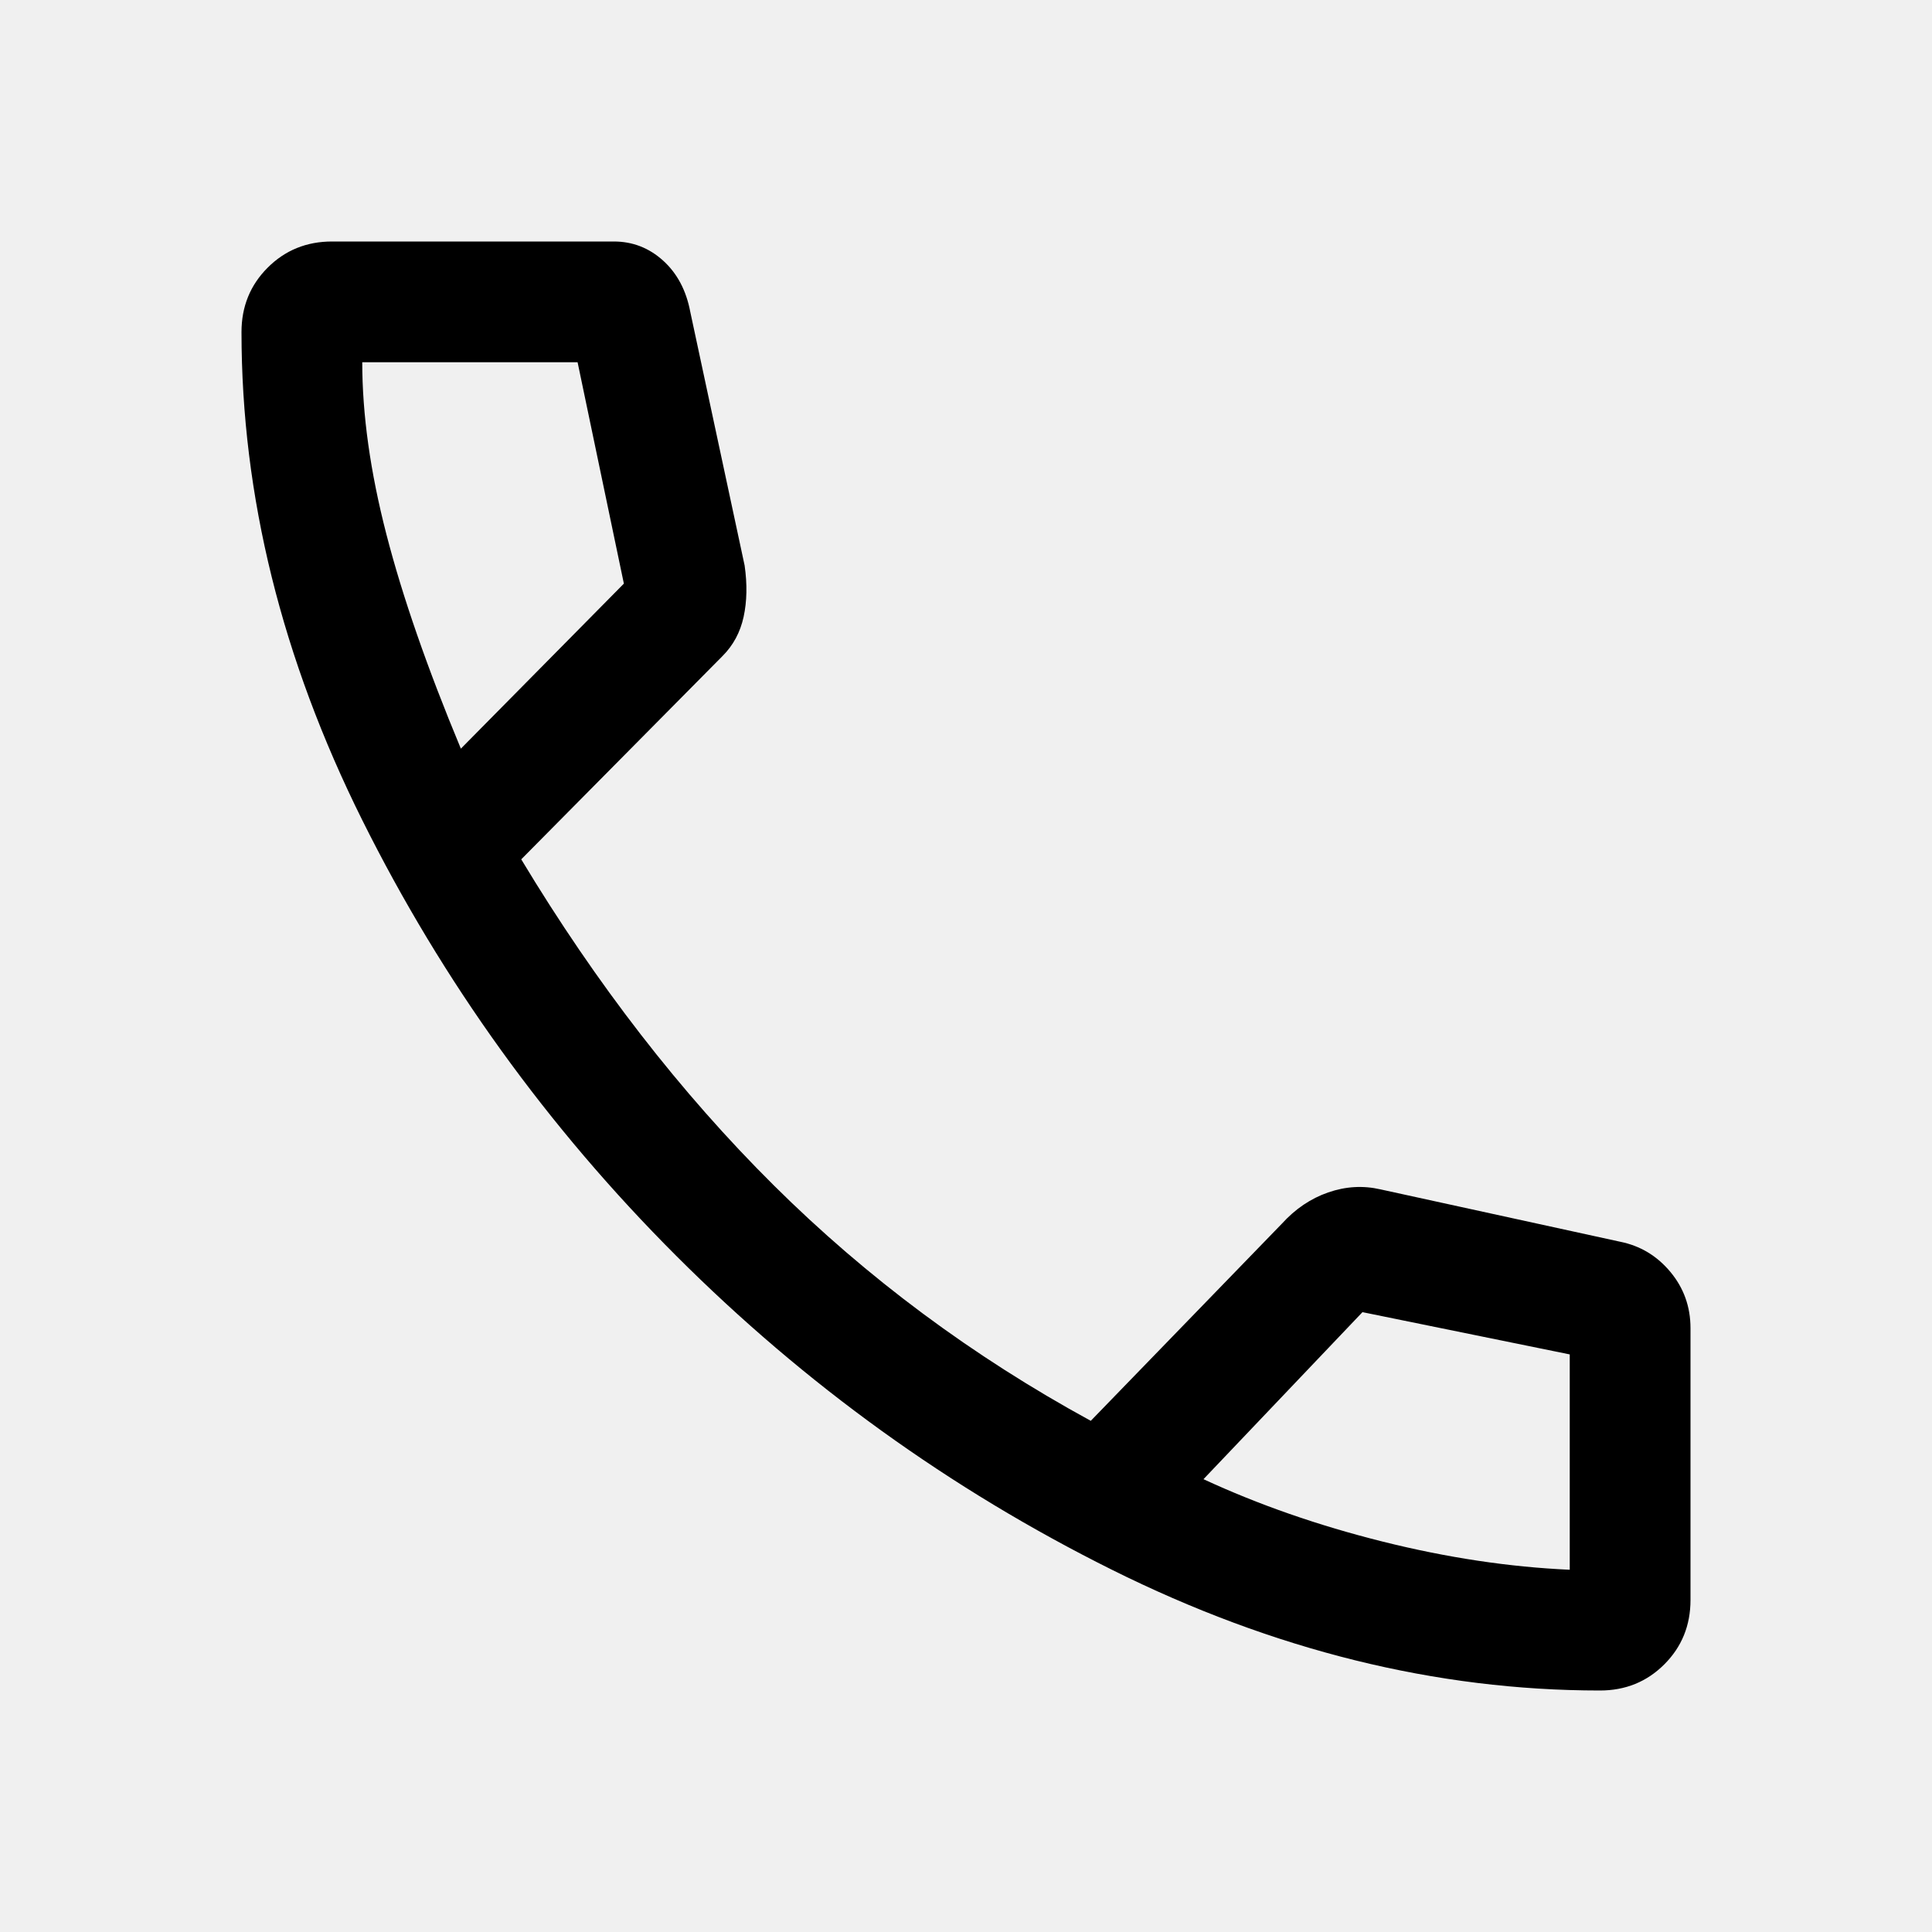
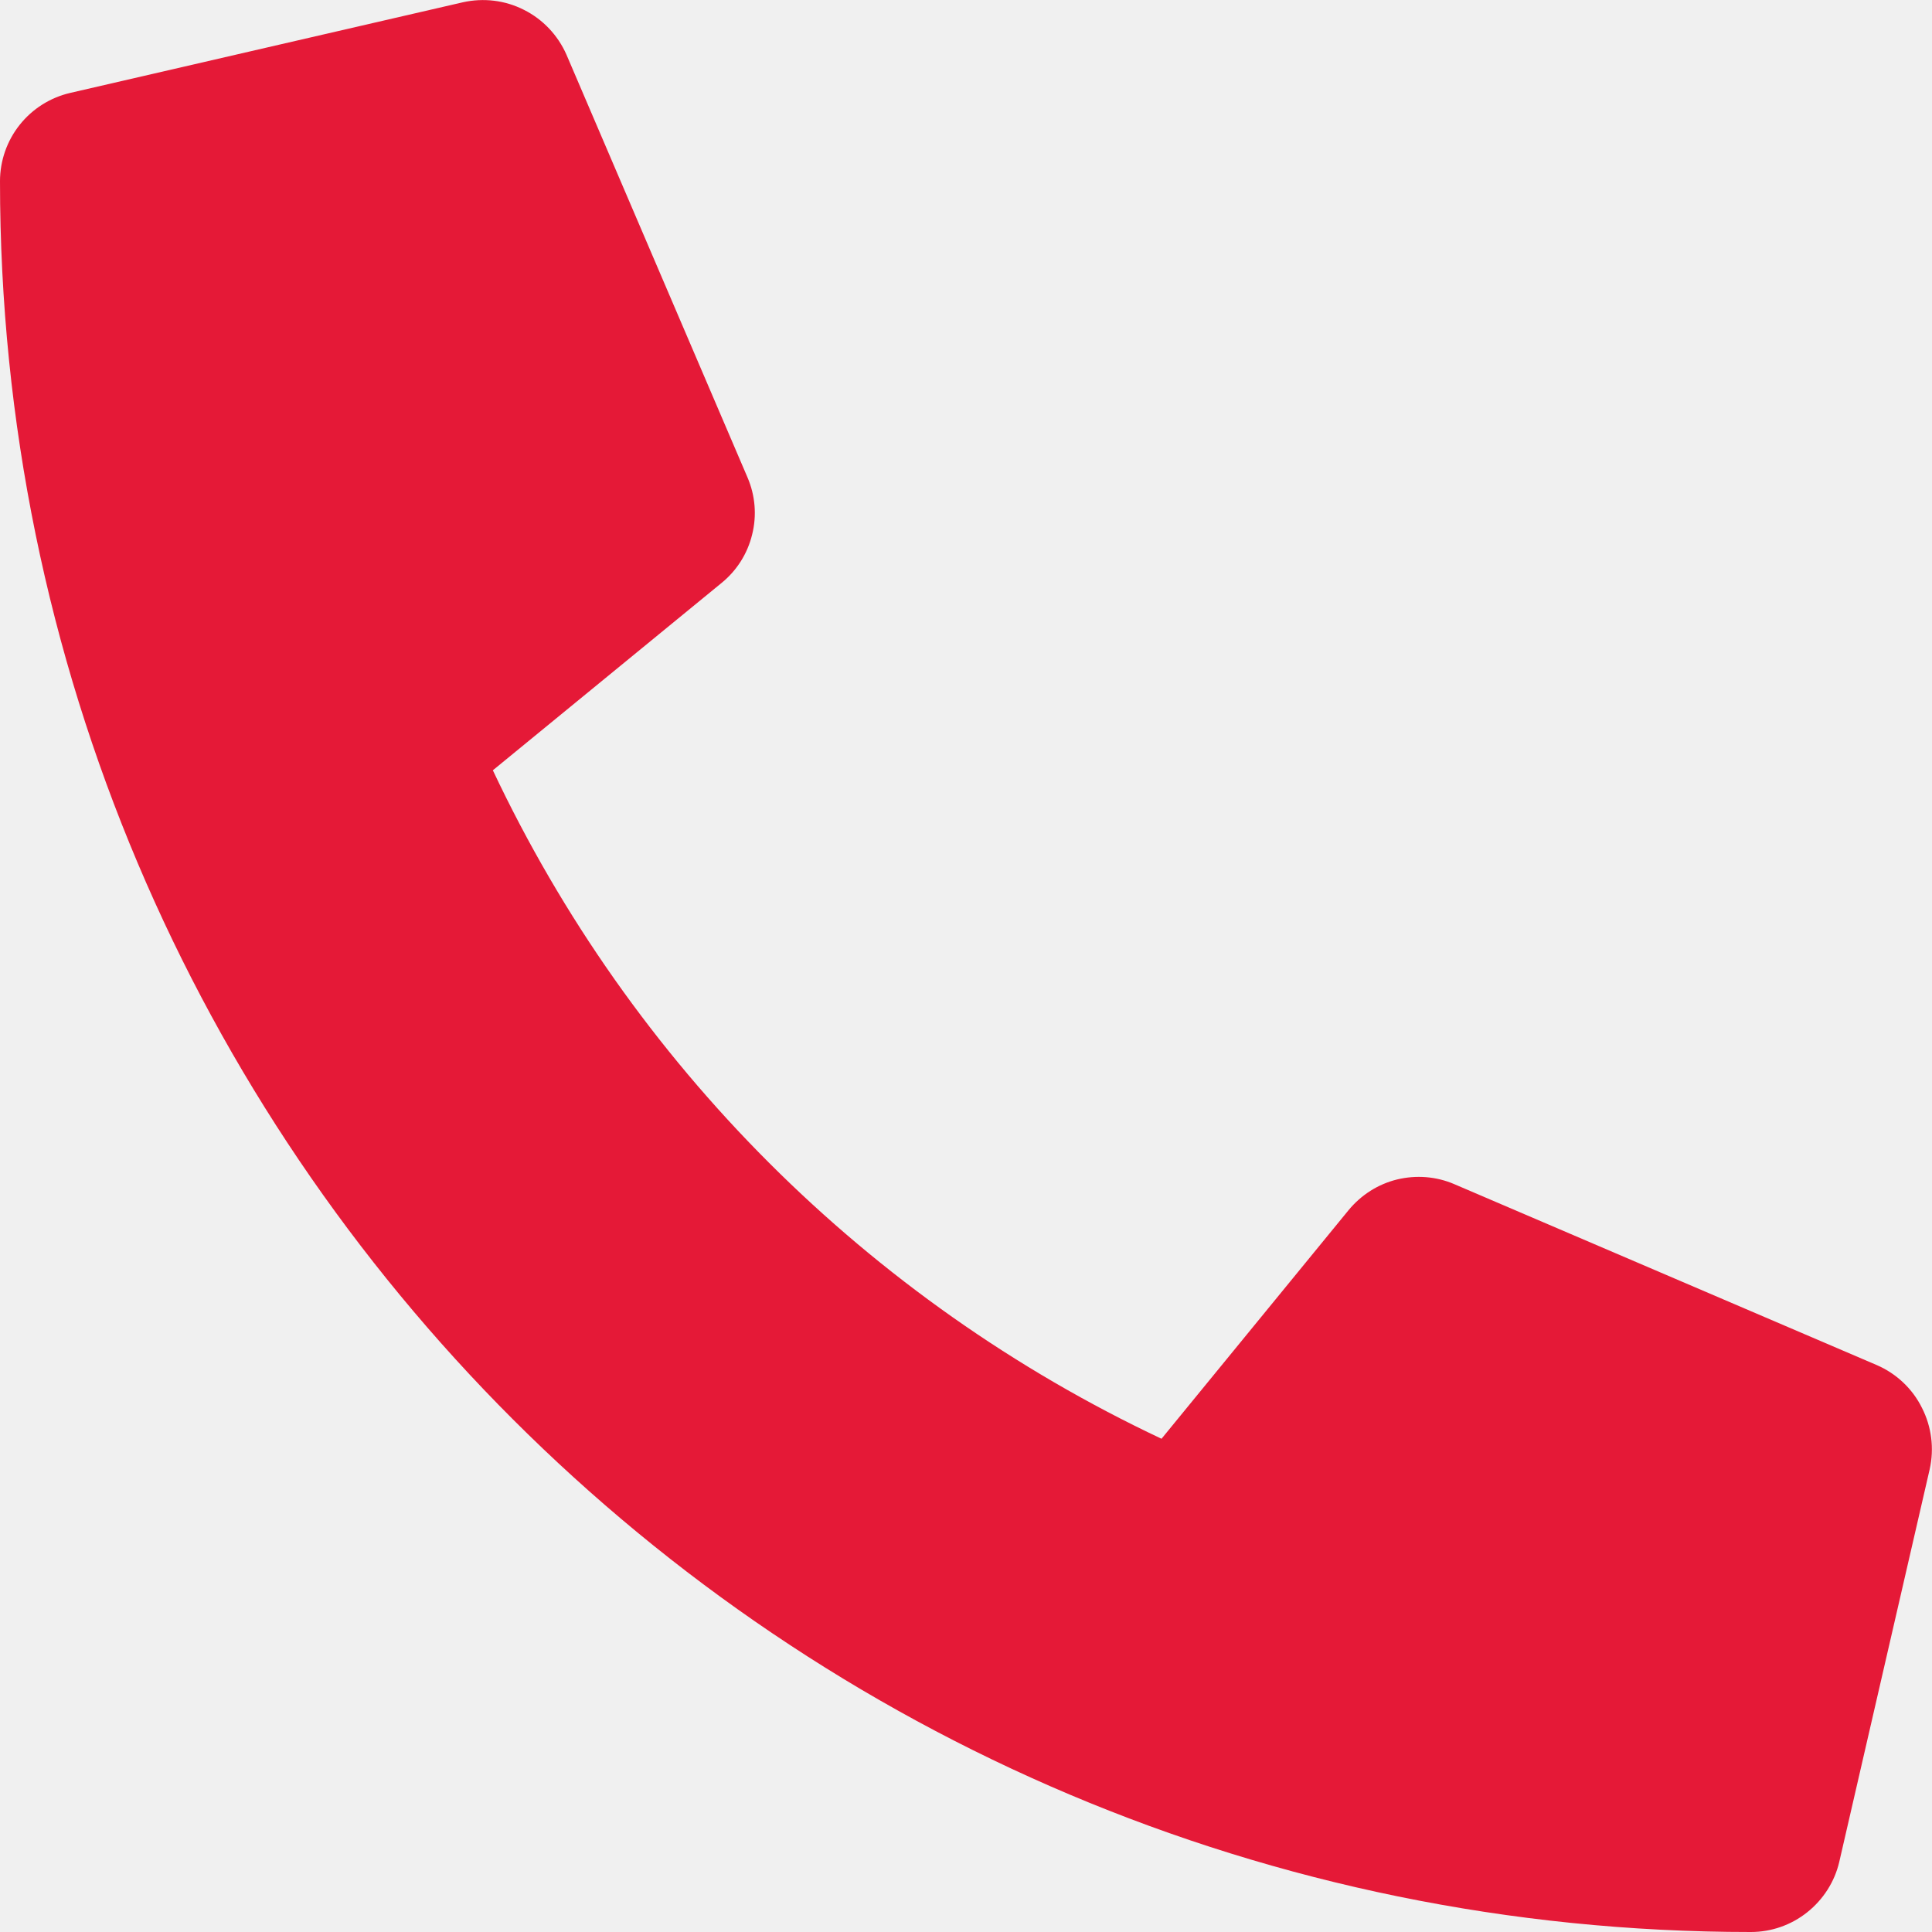
- <svg xmlns="http://www.w3.org/2000/svg" height="48" width="48">
-   <path d="M39.75 42Q33.65 42 27.625 39Q21.6 36 16.8 31.2Q12 26.4 9 20.375Q6 14.35 6 8.25Q6 7.3 6.65 6.65Q7.3 6 8.25 6H15.25Q15.95 6 16.475 6.475Q17 6.95 17.15 7.75L18.5 14.05Q18.6 14.75 18.475 15.325Q18.35 15.9 17.95 16.3L12.95 21.35Q15.75 26 19.225 29.45Q22.7 32.9 27.1 35.3L31.85 30.4Q32.35 29.85 33 29.625Q33.65 29.4 34.3 29.55L40.25 30.85Q41 31 41.5 31.6Q42 32.2 42 33V39.75Q42 40.7 41.35 41.35Q40.7 42 39.75 42ZM11.45 18.6 15.5 14.5Q15.5 14.5 15.5 14.5Q15.5 14.5 15.5 14.5L14.35 9Q14.35 9 14.35 9Q14.35 9 14.35 9H9Q9 9 9 9Q9 9 9 9Q9 10.95 9.6 13.275Q10.2 15.6 11.45 18.6ZM39 39Q39 39 39 39Q39 39 39 39V33.65Q39 33.65 39 33.65Q39 33.65 39 33.65L33.85 32.6Q33.85 32.6 33.85 32.6Q33.85 32.6 33.85 32.6L29.9 36.75Q31.95 37.7 34.35 38.3Q36.75 38.9 39 39ZM29.9 36.75Q29.9 36.75 29.9 36.75Q29.9 36.75 29.9 36.75Q29.9 36.75 29.9 36.75Q29.9 36.75 29.9 36.75Q29.9 36.75 29.9 36.75Q29.9 36.75 29.9 36.75Q29.9 36.75 29.9 36.75Q29.9 36.75 29.9 36.75ZM11.45 18.6Q11.45 18.6 11.45 18.6Q11.45 18.6 11.45 18.6Q11.45 18.6 11.45 18.6Q11.45 18.6 11.45 18.6Q11.45 18.6 11.45 18.6Q11.45 18.6 11.45 18.6Q11.45 18.6 11.45 18.6Q11.45 18.6 11.45 18.6Z" />
+ <svg xmlns="http://www.w3.org/2000/svg" width="10" height="10" viewBox="0 0 10 10" fill="none">
+   <g clip-path="url(#clip0_19_0)">
+     <path d="M9.715 7.066L7.527 6.129C7.434 6.089 7.33 6.081 7.231 6.105C7.133 6.129 7.045 6.185 6.98 6.264L6.012 7.447C4.491 6.73 3.268 5.507 2.551 3.987L3.734 3.018C3.813 2.954 3.869 2.866 3.893 2.767C3.918 2.668 3.909 2.564 3.869 2.471L2.932 0.283C2.888 0.183 2.81 0.1 2.712 0.051C2.614 0.001 2.502 -0.012 2.395 0.012L0.363 0.481C0.26 0.505 0.168 0.563 0.102 0.646C0.036 0.729 -2.37932e-05 0.832 1.18285e-08 0.938C1.18285e-08 5.947 4.061 10 9.062 10C9.169 10 9.271 9.964 9.354 9.898C9.437 9.832 9.496 9.74 9.52 9.637L9.988 7.605C10.012 7.498 9.998 7.385 9.948 7.287C9.899 7.188 9.816 7.11 9.715 7.066Z" fill="#E51937" />
+   </g>
+   <defs>
+     <clipPath id="clip0_19_0">
+       <rect width="10" height="10" fill="white" />
+     </clipPath>
+   </defs>
</svg>
